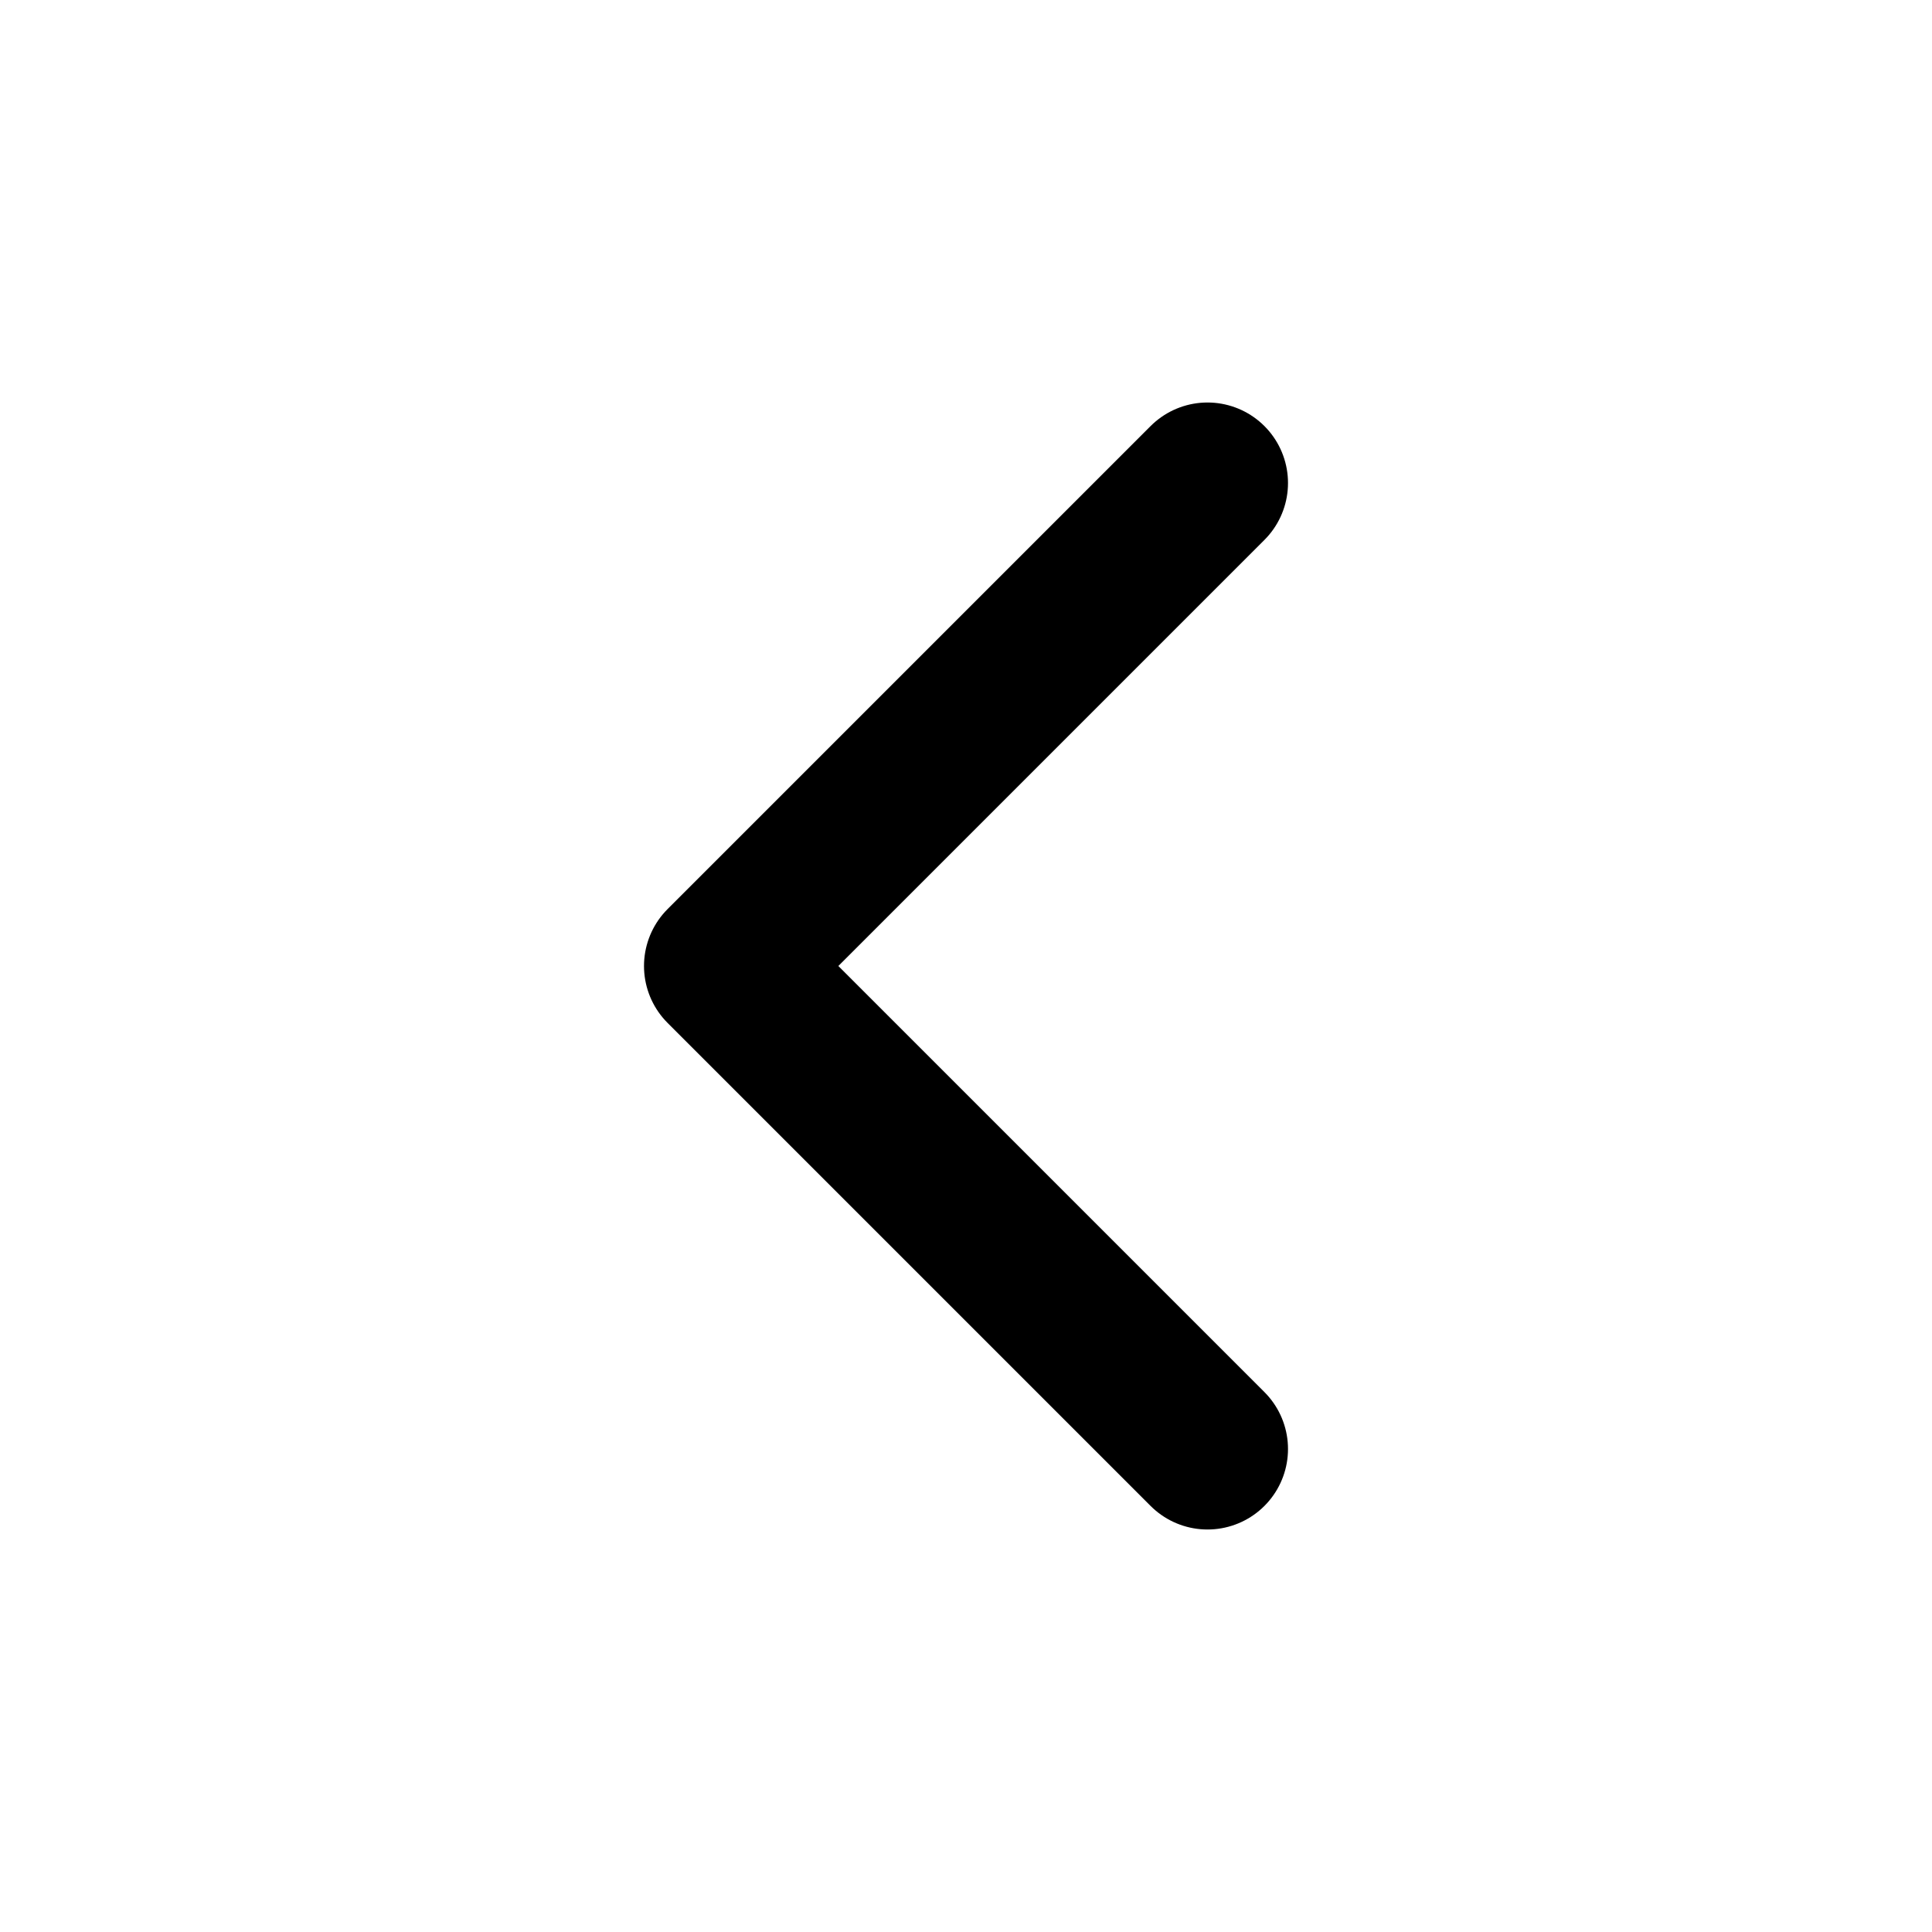
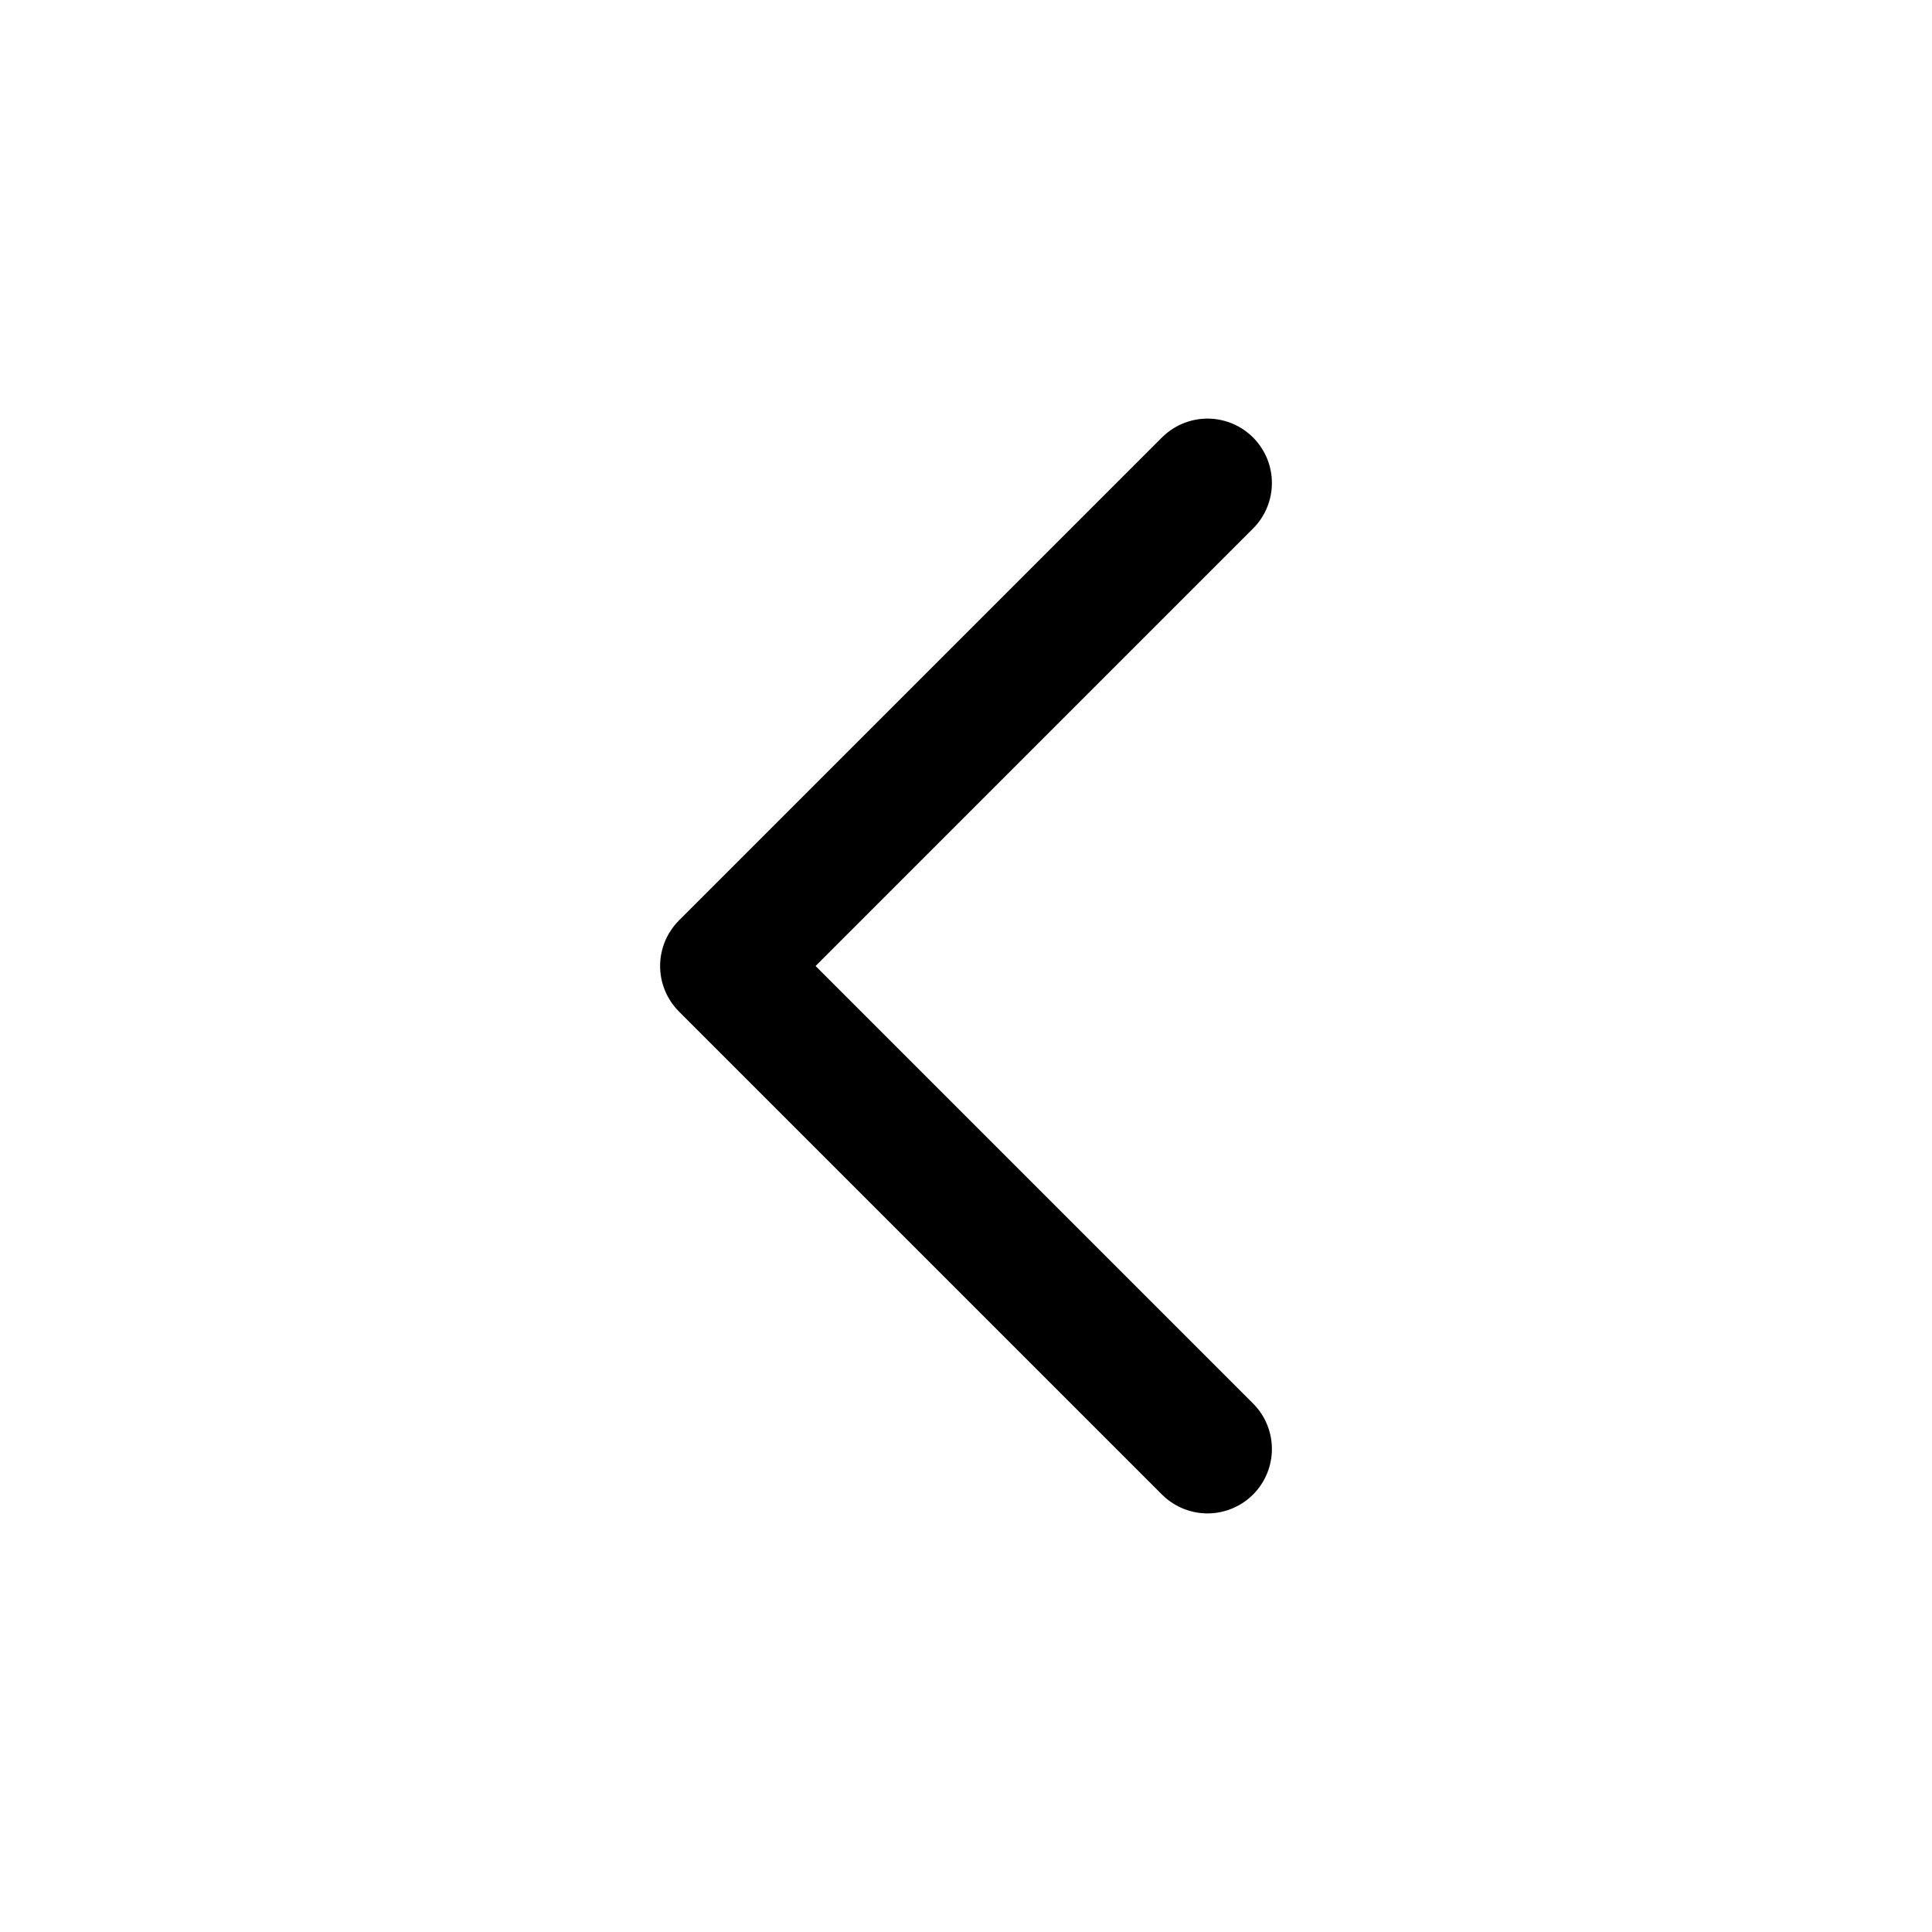
- <svg xmlns="http://www.w3.org/2000/svg" width="24" height="24" viewBox="0 0 24 24" fill="none" stroke="currentColor" stroke-width="2" stroke-linecap="round" stroke-linejoin="round">
+ <svg xmlns="http://www.w3.org/2000/svg" width="24" height="24" viewBox="0 0 24 24" fill="none" stroke="currentColor" stroke-width="1.6" stroke-linecap="round" stroke-linejoin="round">
  <path d="m15 18-6-6 6-6" />
</svg>
